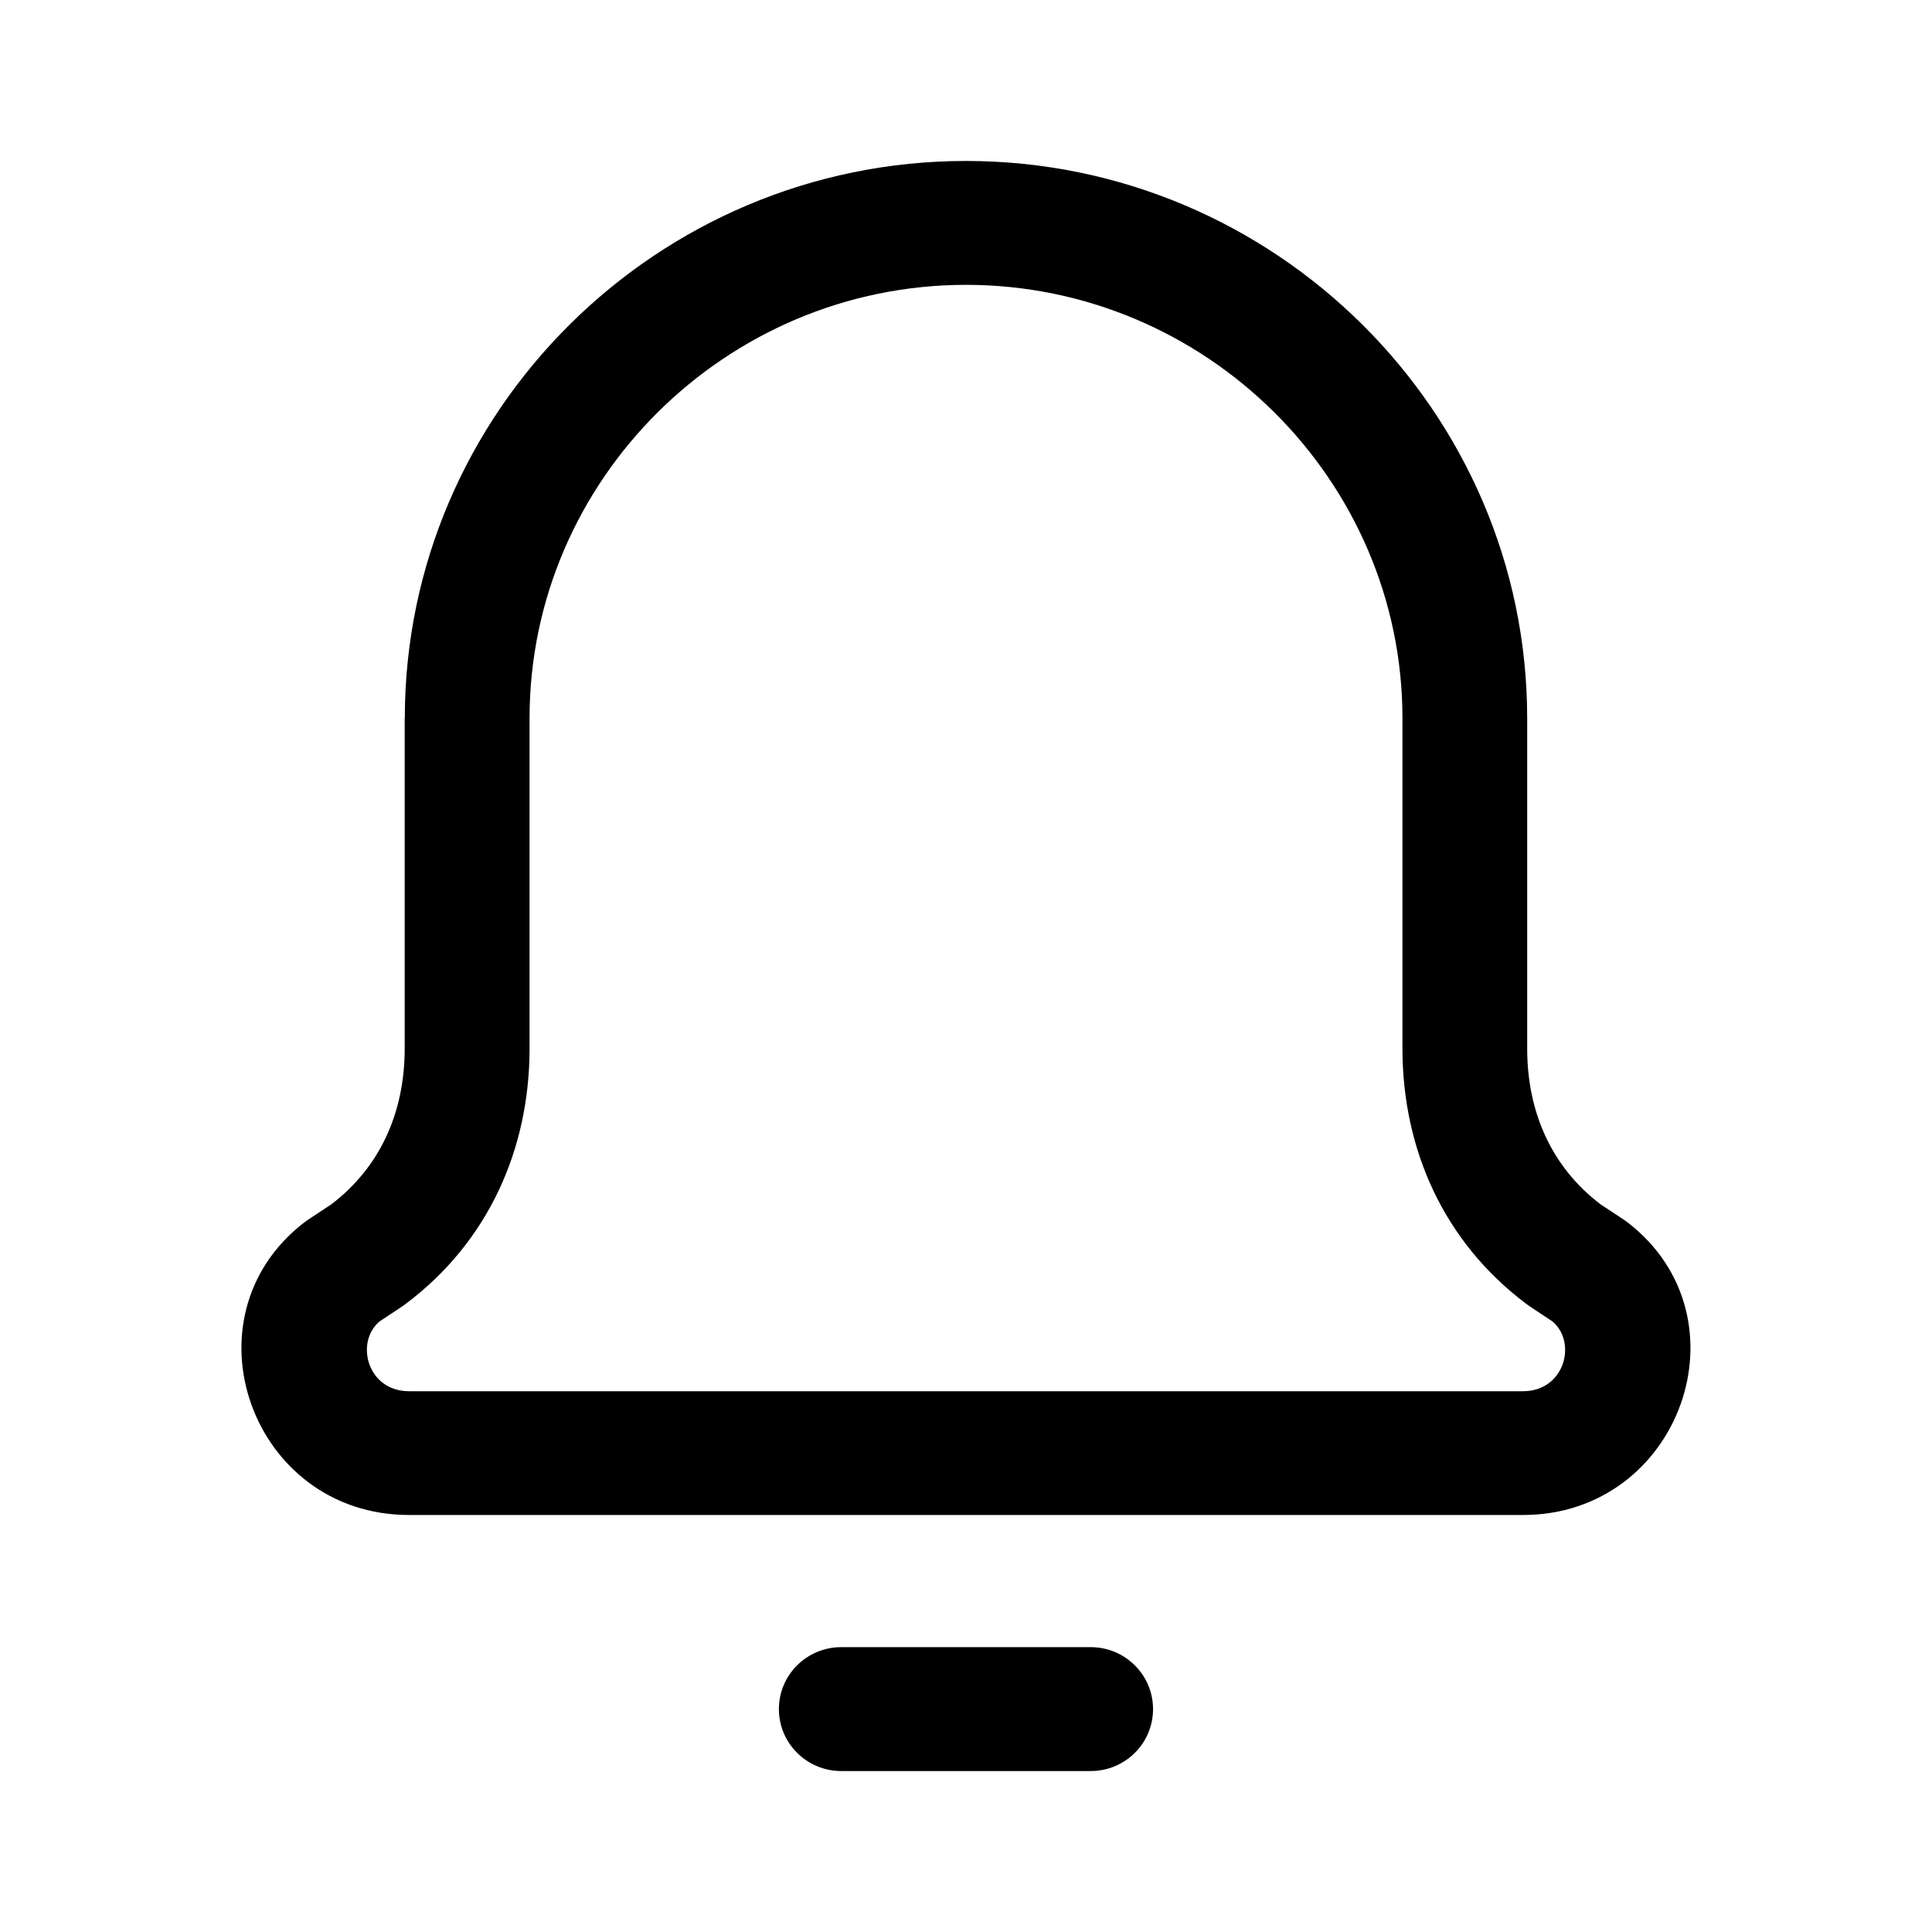
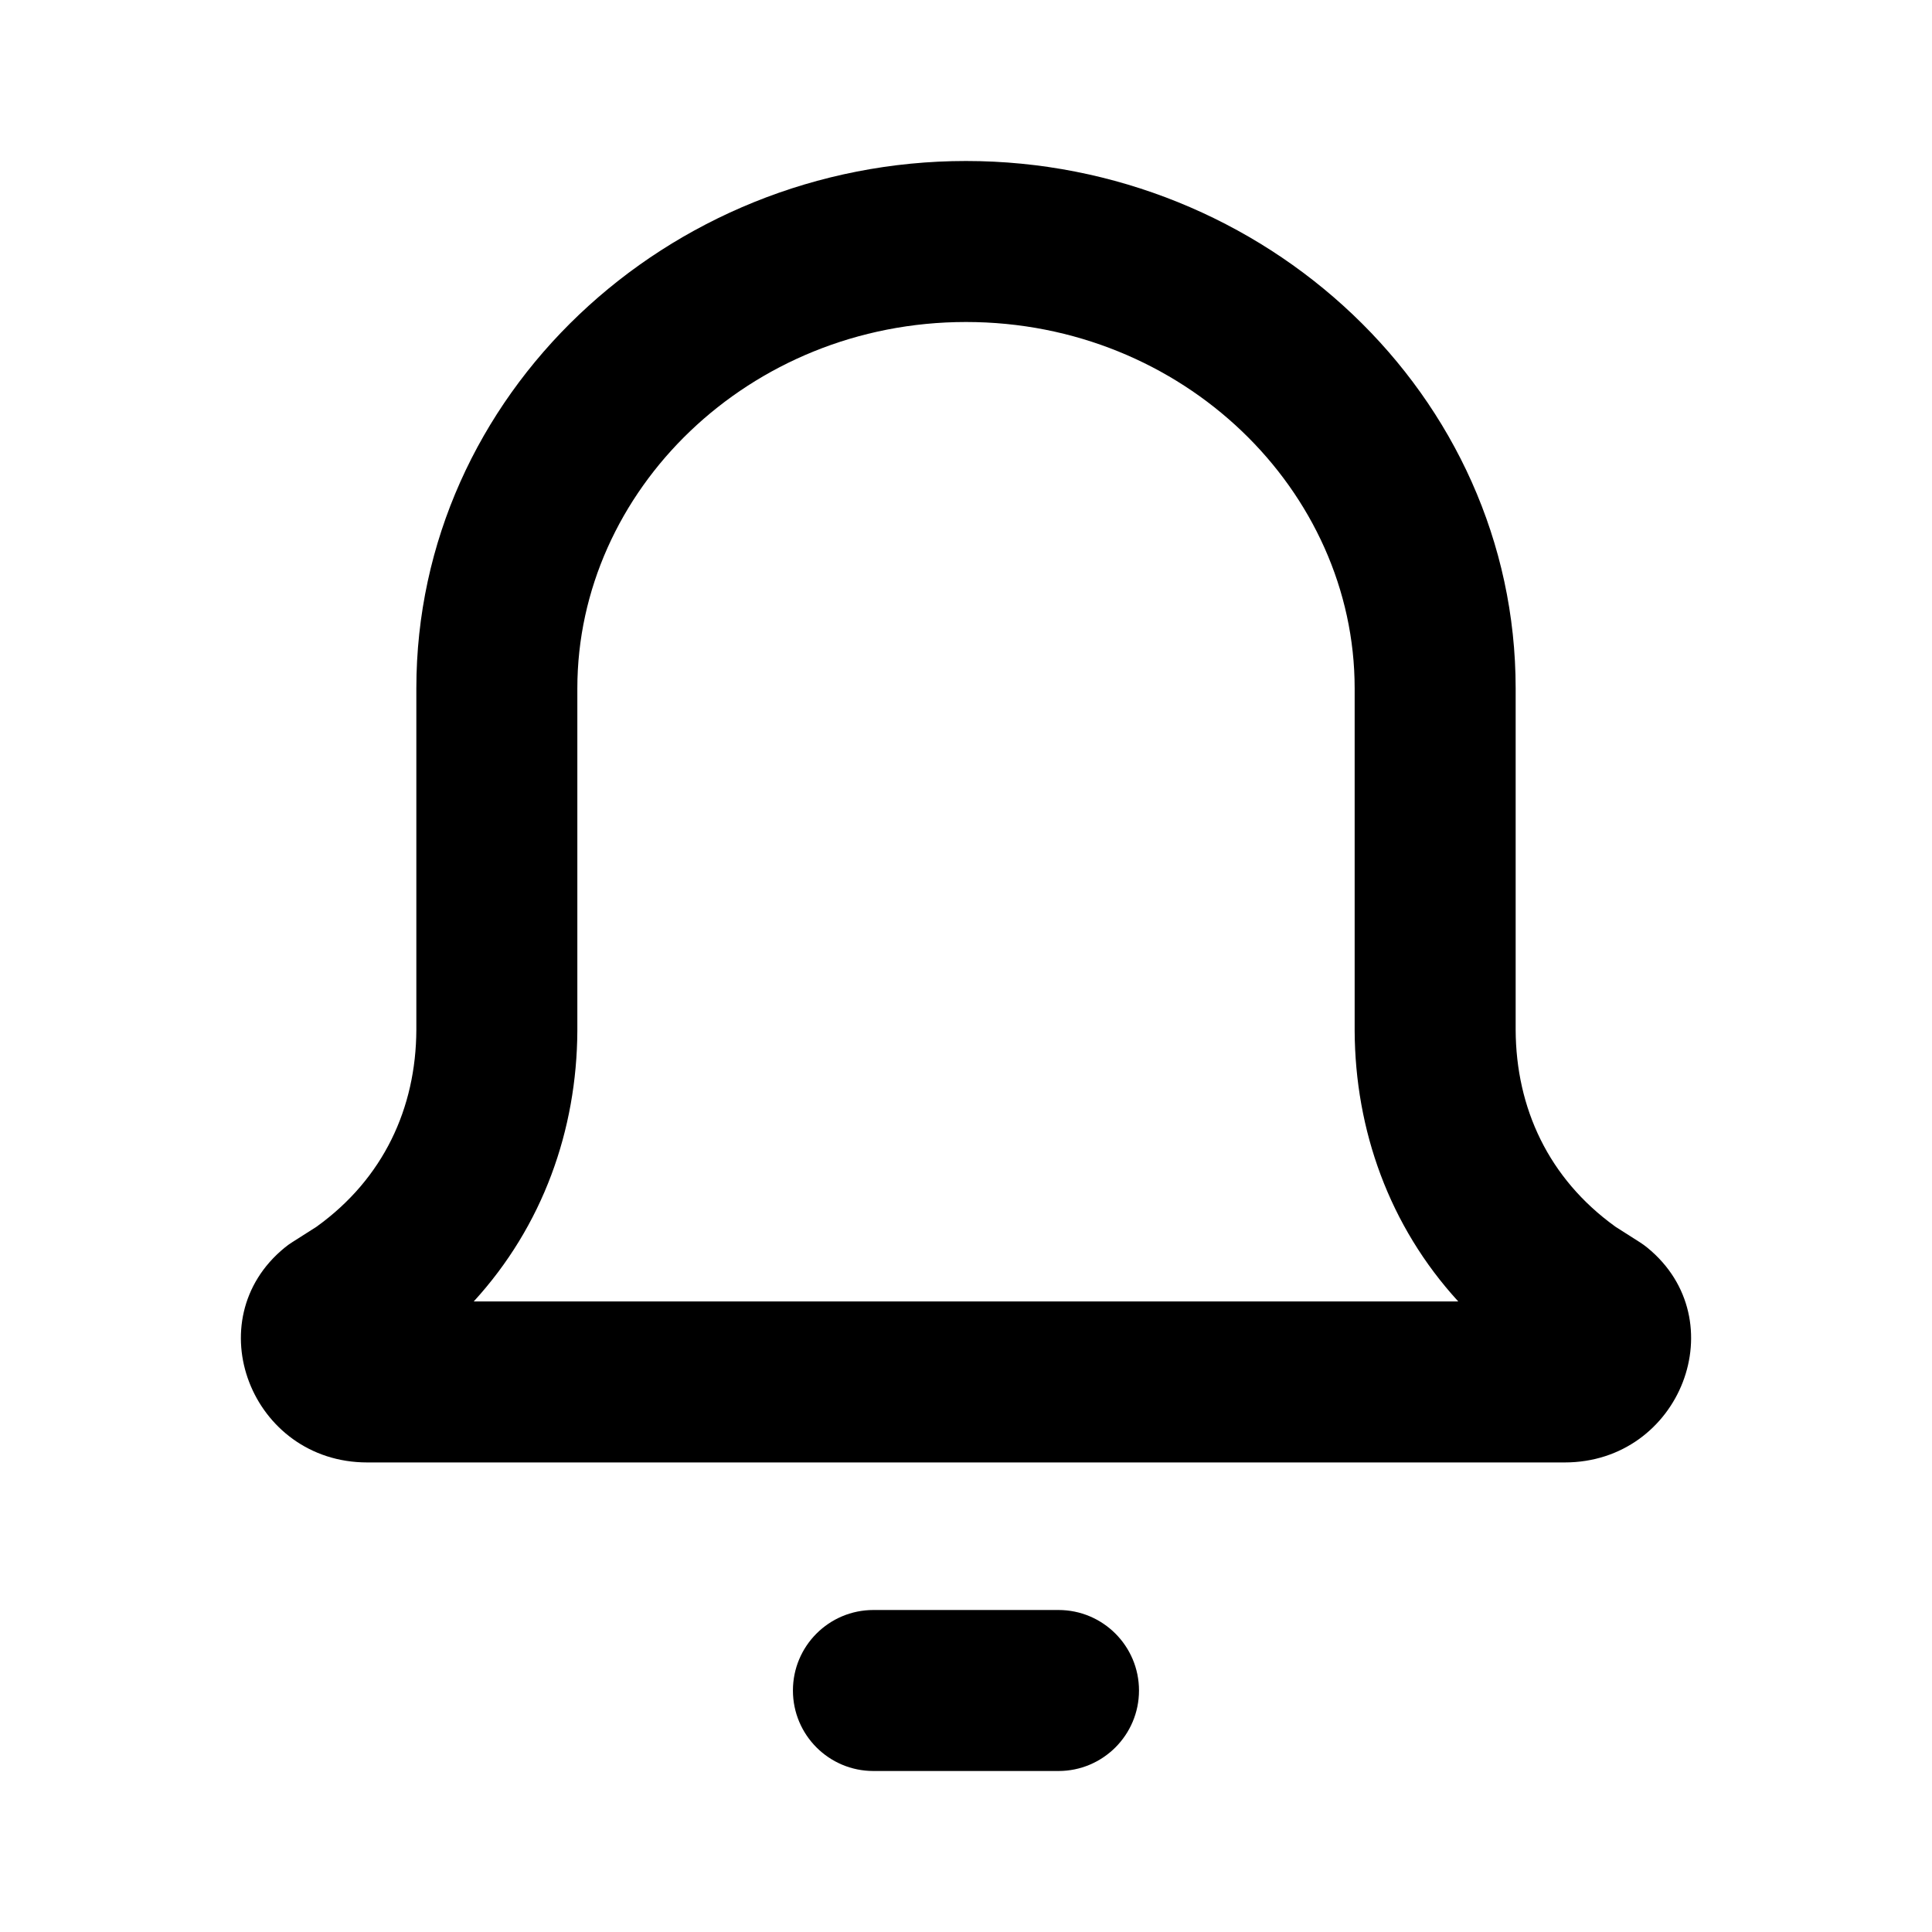
- <svg xmlns="http://www.w3.org/2000/svg" viewBox="0 0 32 32">
-   <path d="M6.705 11.897c0-5.079 4.18-9.231 9.295-9.231s9.295 4.152 9.295 9.231v5.449l0 0.021c0 1.073 0.419 1.978 1.219 2.583l0.386 0.255c0.021 0.014 0.041 0.028 0.061 0.044 2.040 1.576 0.869 4.844-1.736 4.844h-18.452c-2.605 0-3.776-3.268-1.736-4.844 0.020-0.015 0.040-0.030 0.061-0.044l0.386-0.255c0.8-0.606 1.219-1.51 1.219-2.583l0-0.021v-5.449zM25.226 23.043c0.688 0 0.899-0.806 0.489-1.155l-0.374-0.248c-0.022-0.015-0.043-0.030-0.064-0.046-1.372-1.031-2.042-2.566-2.048-4.204l-0-0.023v-5.47c0-3.946-3.256-7.179-7.229-7.179s-7.229 3.233-7.229 7.179v5.47l-0 0.023c-0.006 1.638-0.676 3.173-2.048 4.204-0.020 0.016-0.042 0.031-0.064 0.046l-0.374 0.248c-0.409 0.349-0.199 1.155 0.489 1.155h18.452z" />
-   <path d="M13.934 27.282h4.131c0.57 0 1.033 0.459 1.033 1.026s-0.462 1.026-1.033 1.026h-4.131c-0.57 0-1.033-0.459-1.033-1.026s0.462-1.026 1.033-1.026z" />
+ <svg xmlns="http://www.w3.org/2000/svg" viewBox="0 0 24 24">
+   <path d="M12 4C9.302 4 7.172 6.097 7.172 8.551V12.791L7.172 12.805C7.166 14.037 6.744 15.229 5.885 16.167H18.115C17.256 15.229 16.834 14.037 16.828 12.805L16.828 12.78L16.828 8.551C16.828 6.097 14.698 4 12 4ZM5.172 8.551C5.172 4.902 8.291 2 12 2C15.709 2 18.828 4.902 18.828 8.551V12.774L18.828 12.793C18.832 13.765 19.237 14.64 20.064 15.236L20.071 15.241L20.368 15.43C20.402 15.451 20.434 15.475 20.465 15.5C21.564 16.399 20.879 18.167 19.437 18.167H4.562C3.121 18.167 2.436 16.399 3.535 15.5C3.565 15.475 3.598 15.451 3.632 15.43L3.929 15.241L3.936 15.236C4.763 14.64 5.168 13.765 5.172 12.793L5.172 12.786L5.172 12.774V8.551ZM9.85 21C9.85 20.448 10.297 20 10.85 20H13.149C13.701 20 14.149 20.448 14.149 21C14.149 21.552 13.701 22 13.149 22H10.85C10.297 22 9.85 21.552 9.85 21Z" />
</svg>
